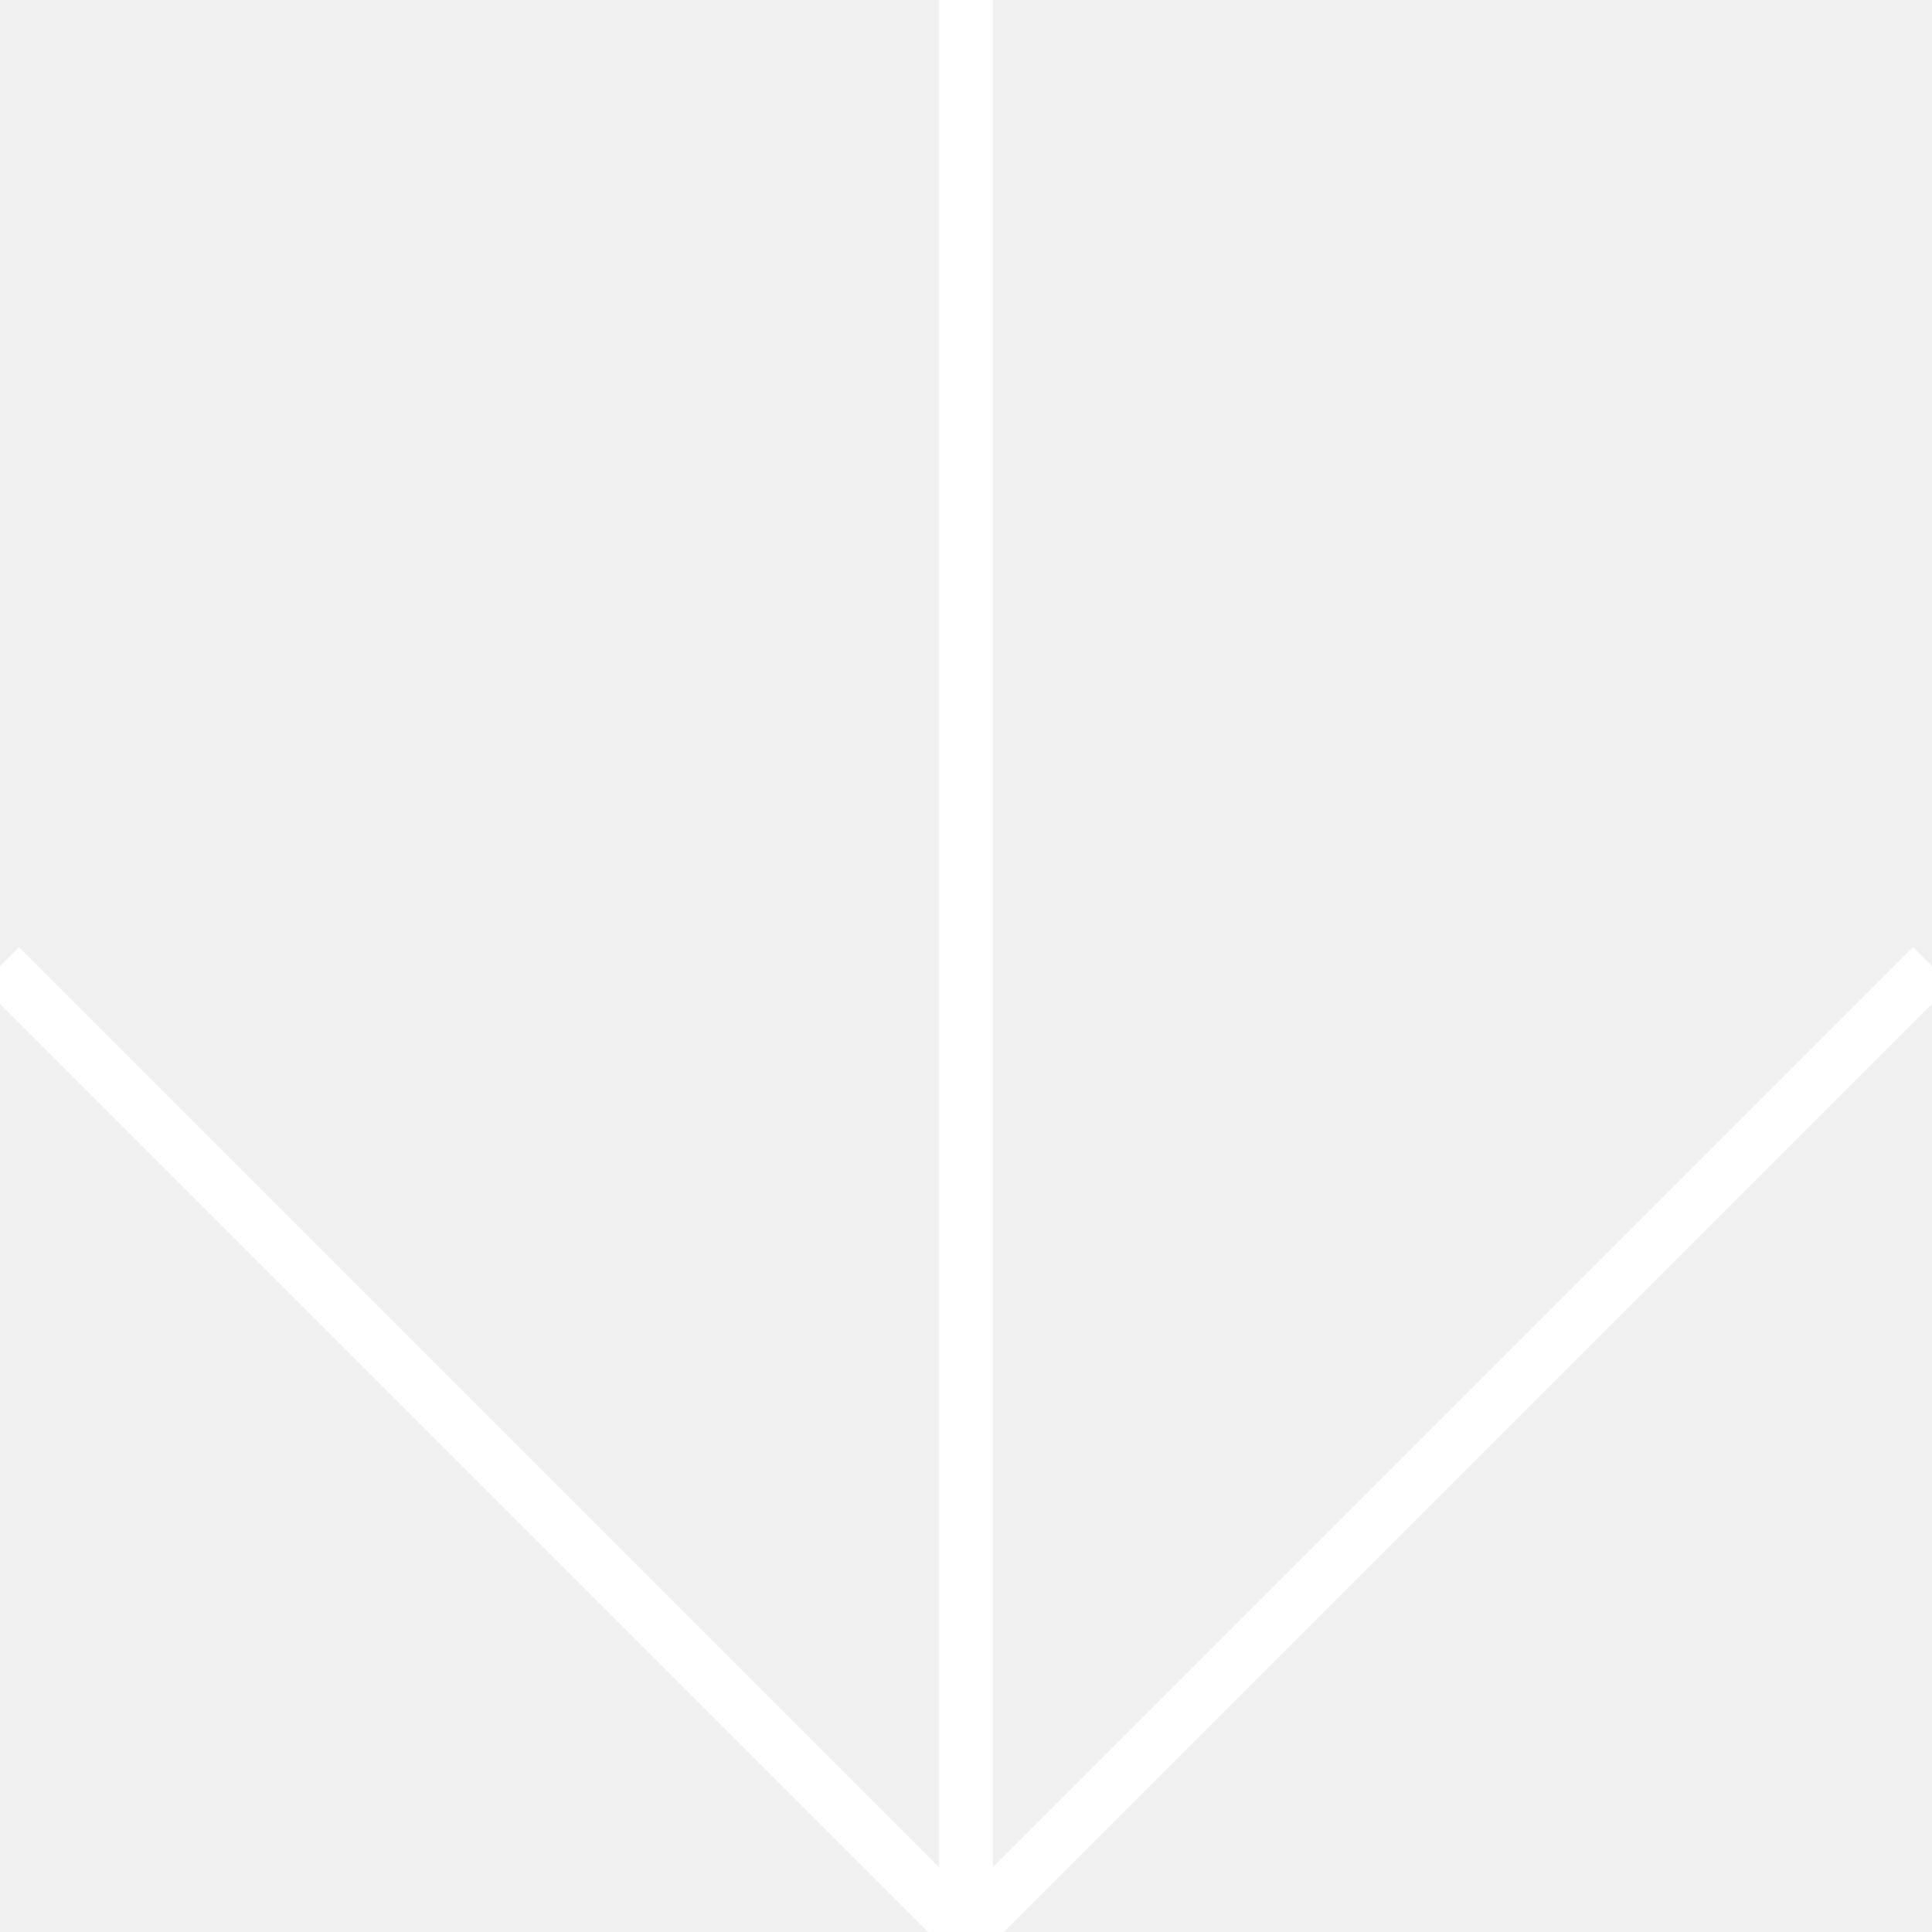
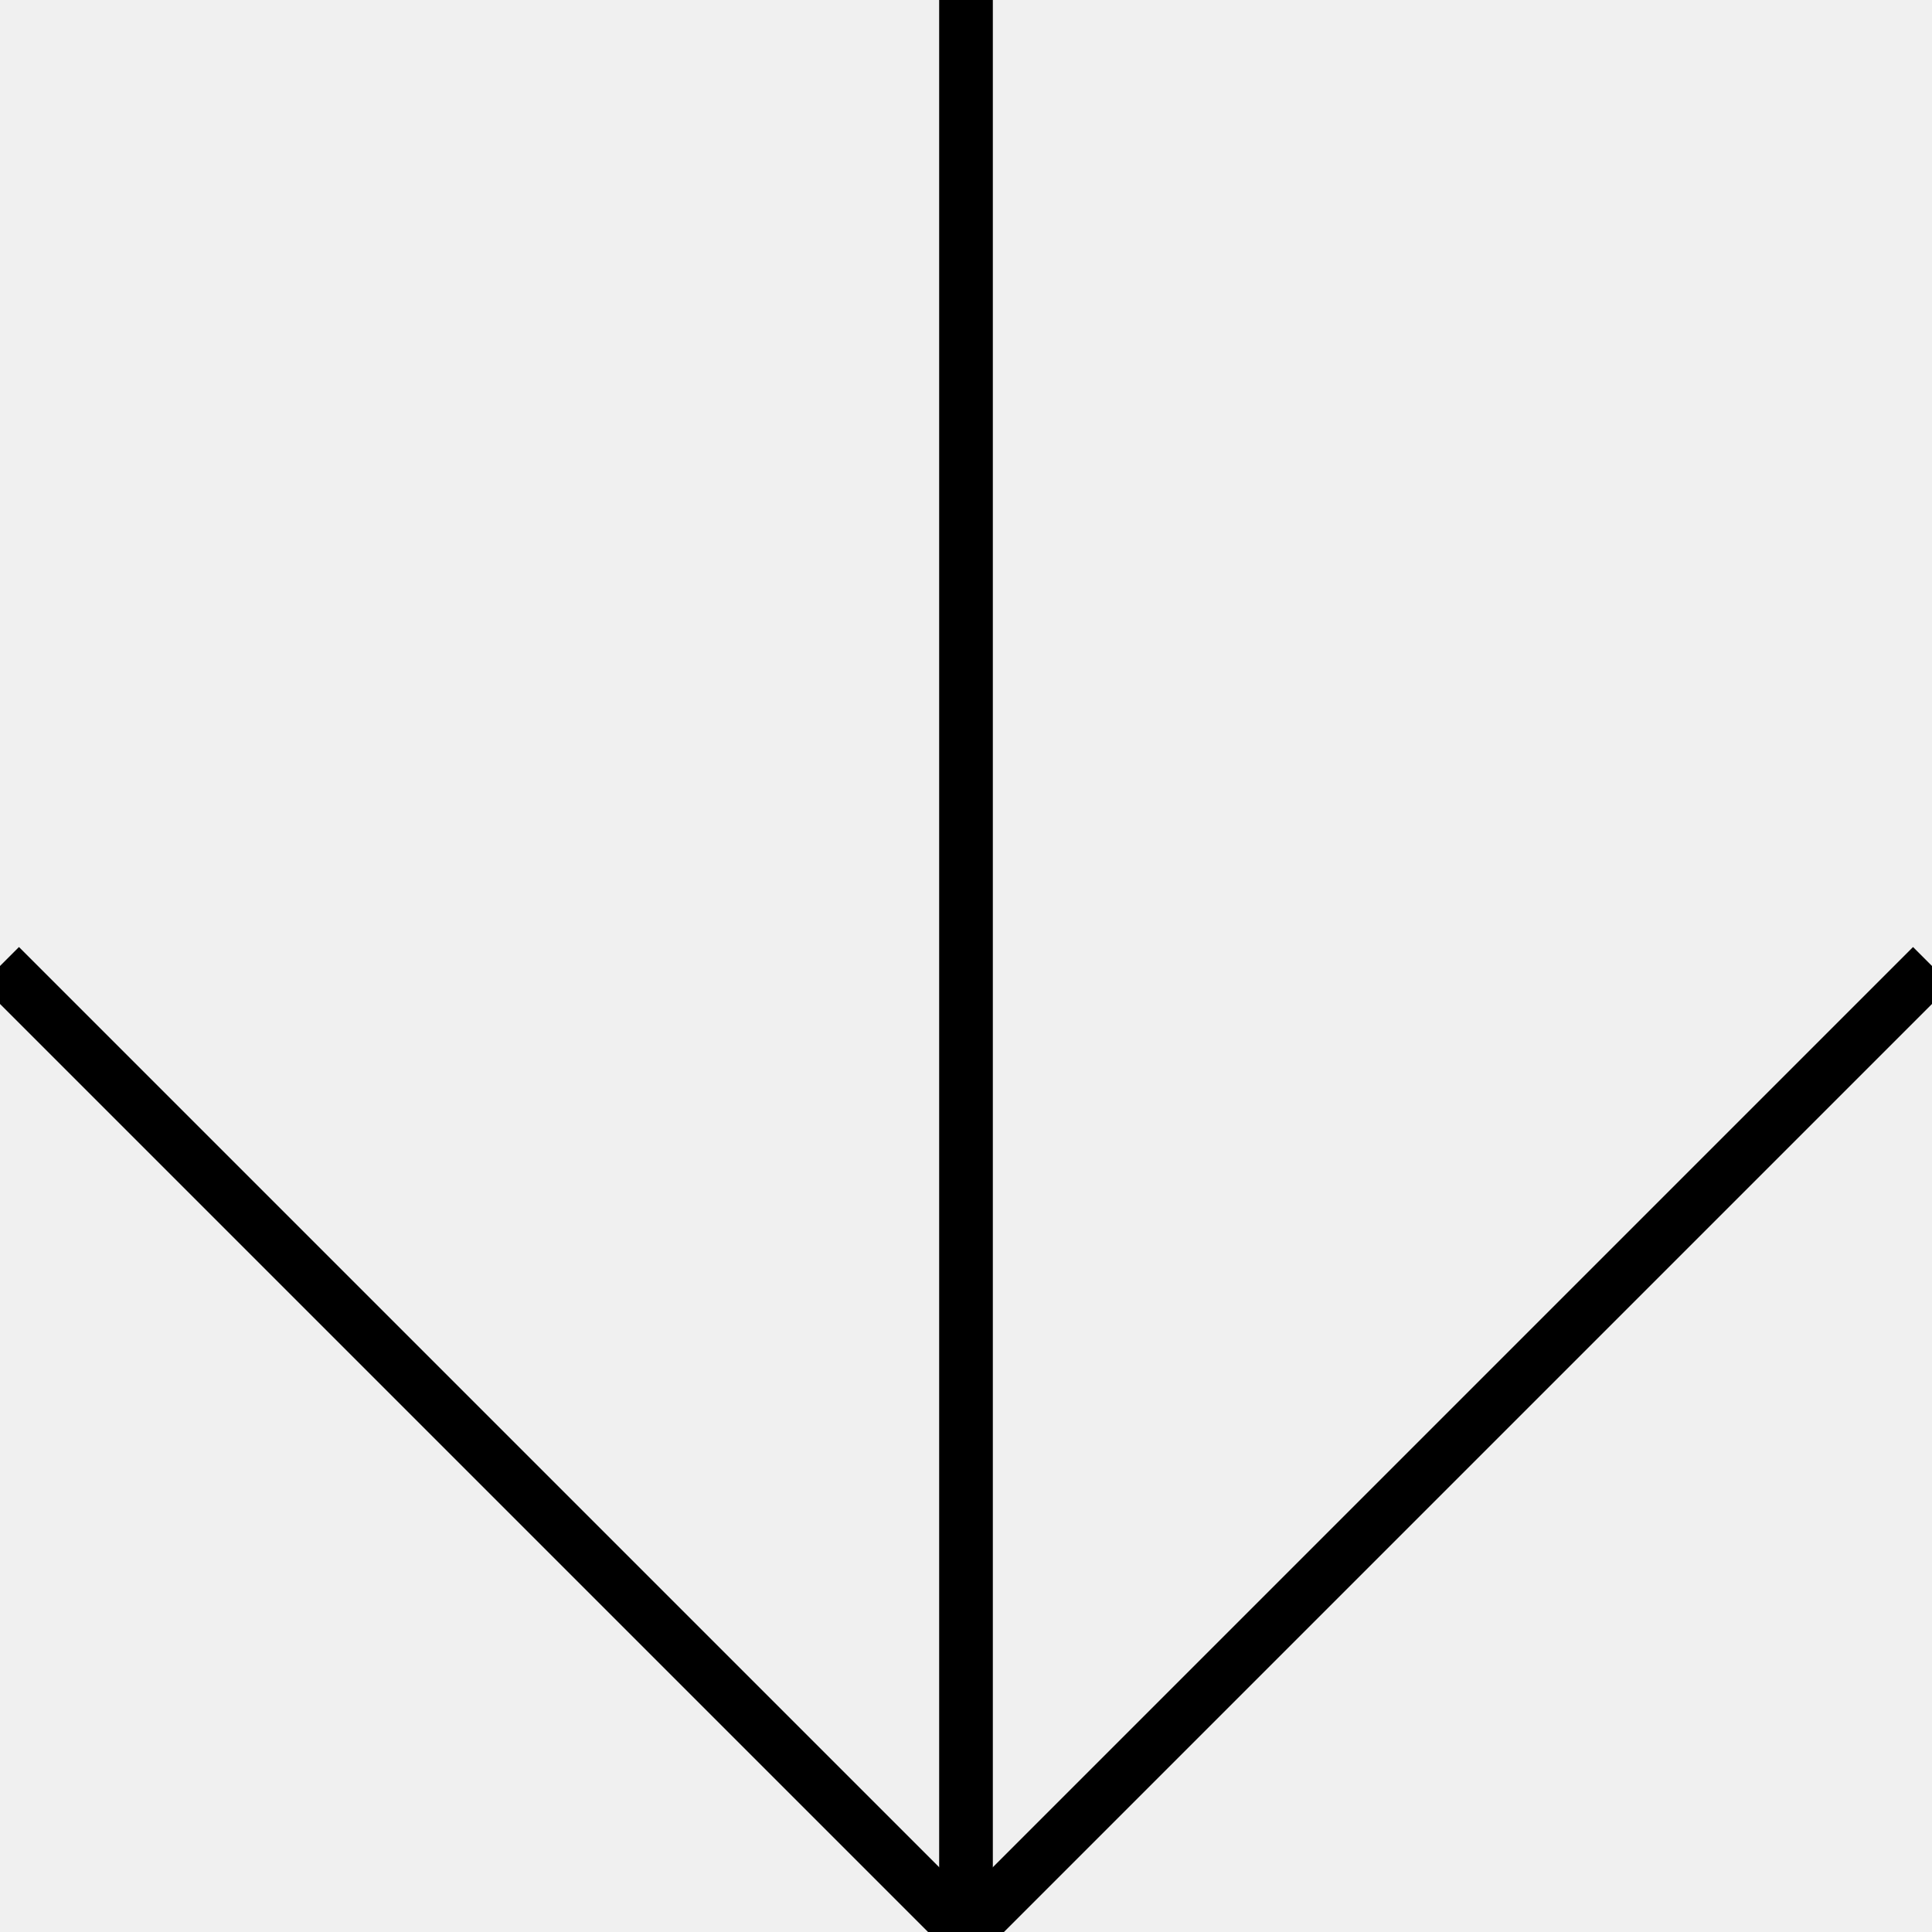
<svg xmlns="http://www.w3.org/2000/svg" width="36px" height="36px" viewBox="0 0 36 36" zoomAndPan="disable" preserveAspectRatio="none">
-   <style type="text/css"> line { stroke: #fff; stroke-width: 1; } </style>
+   <style type="text/css"> line { stroke: #000; stroke-width: 1; } </style>
  <line x1="0" y1="18" x2="18" y2="36" />
  <line x1="36" y1="18" x2="18" y2="36" />
  <line x1="18" y1="36" x2="18" y2="0" />
</svg>
